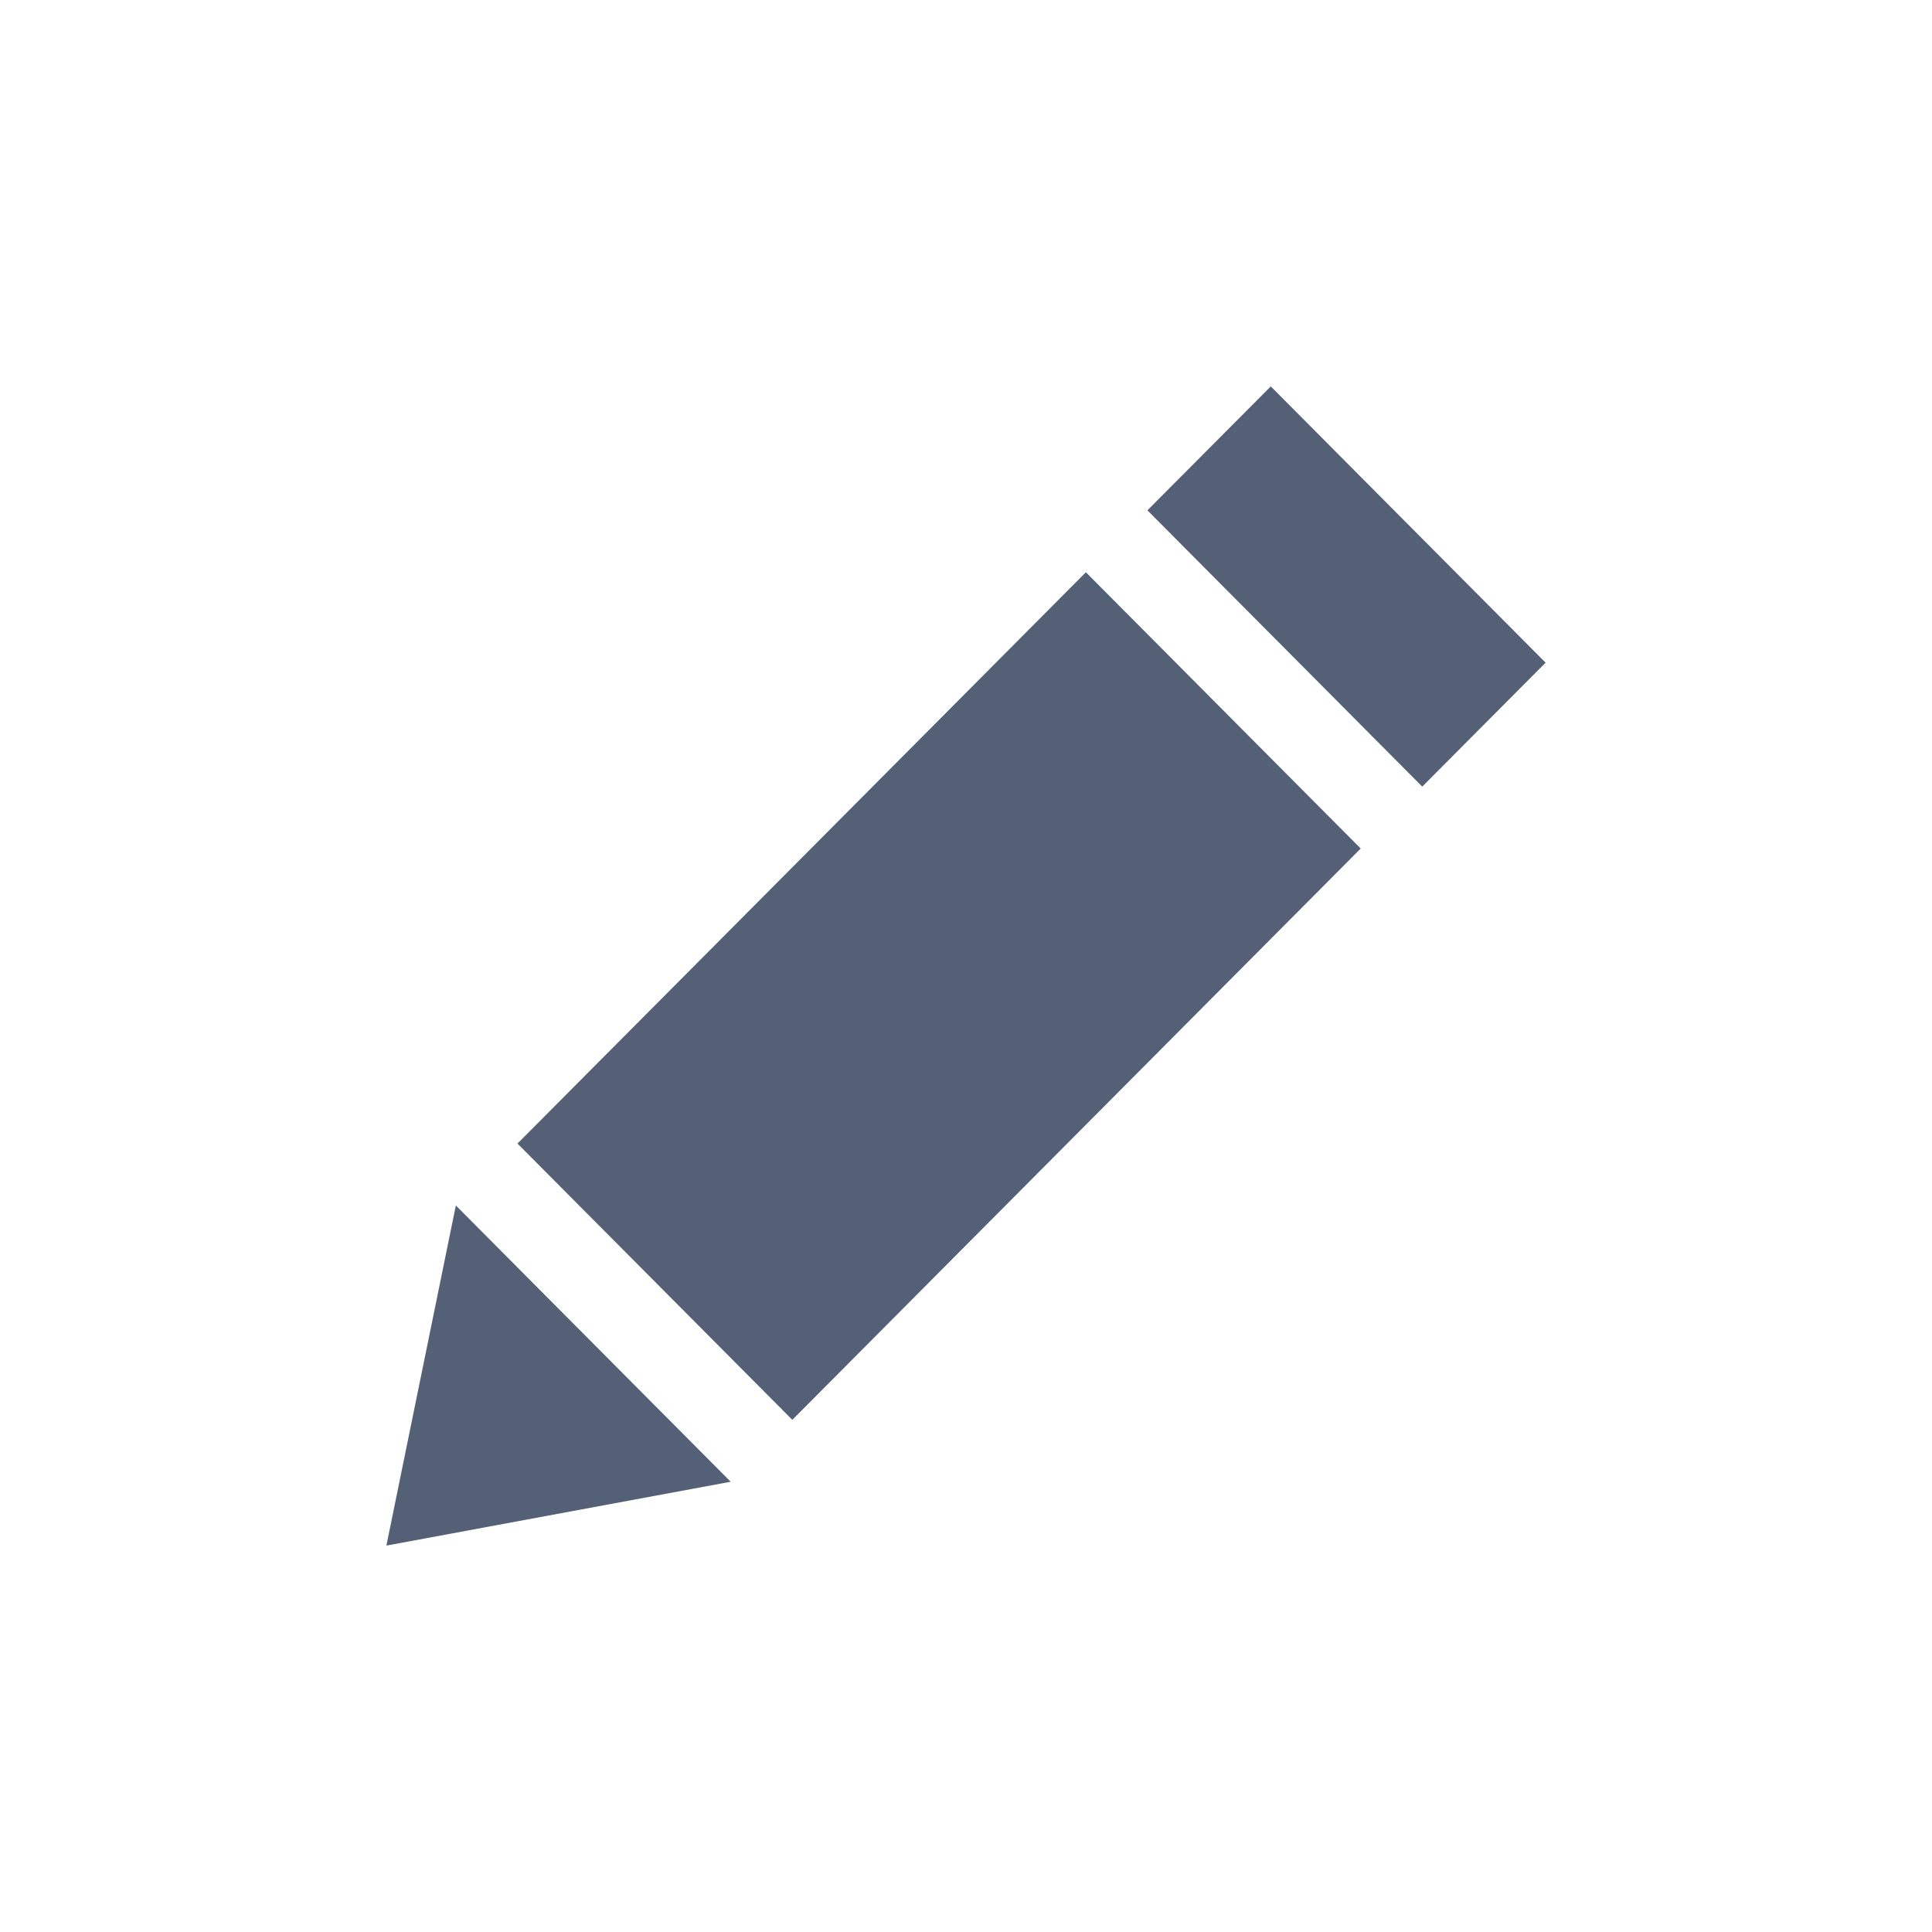
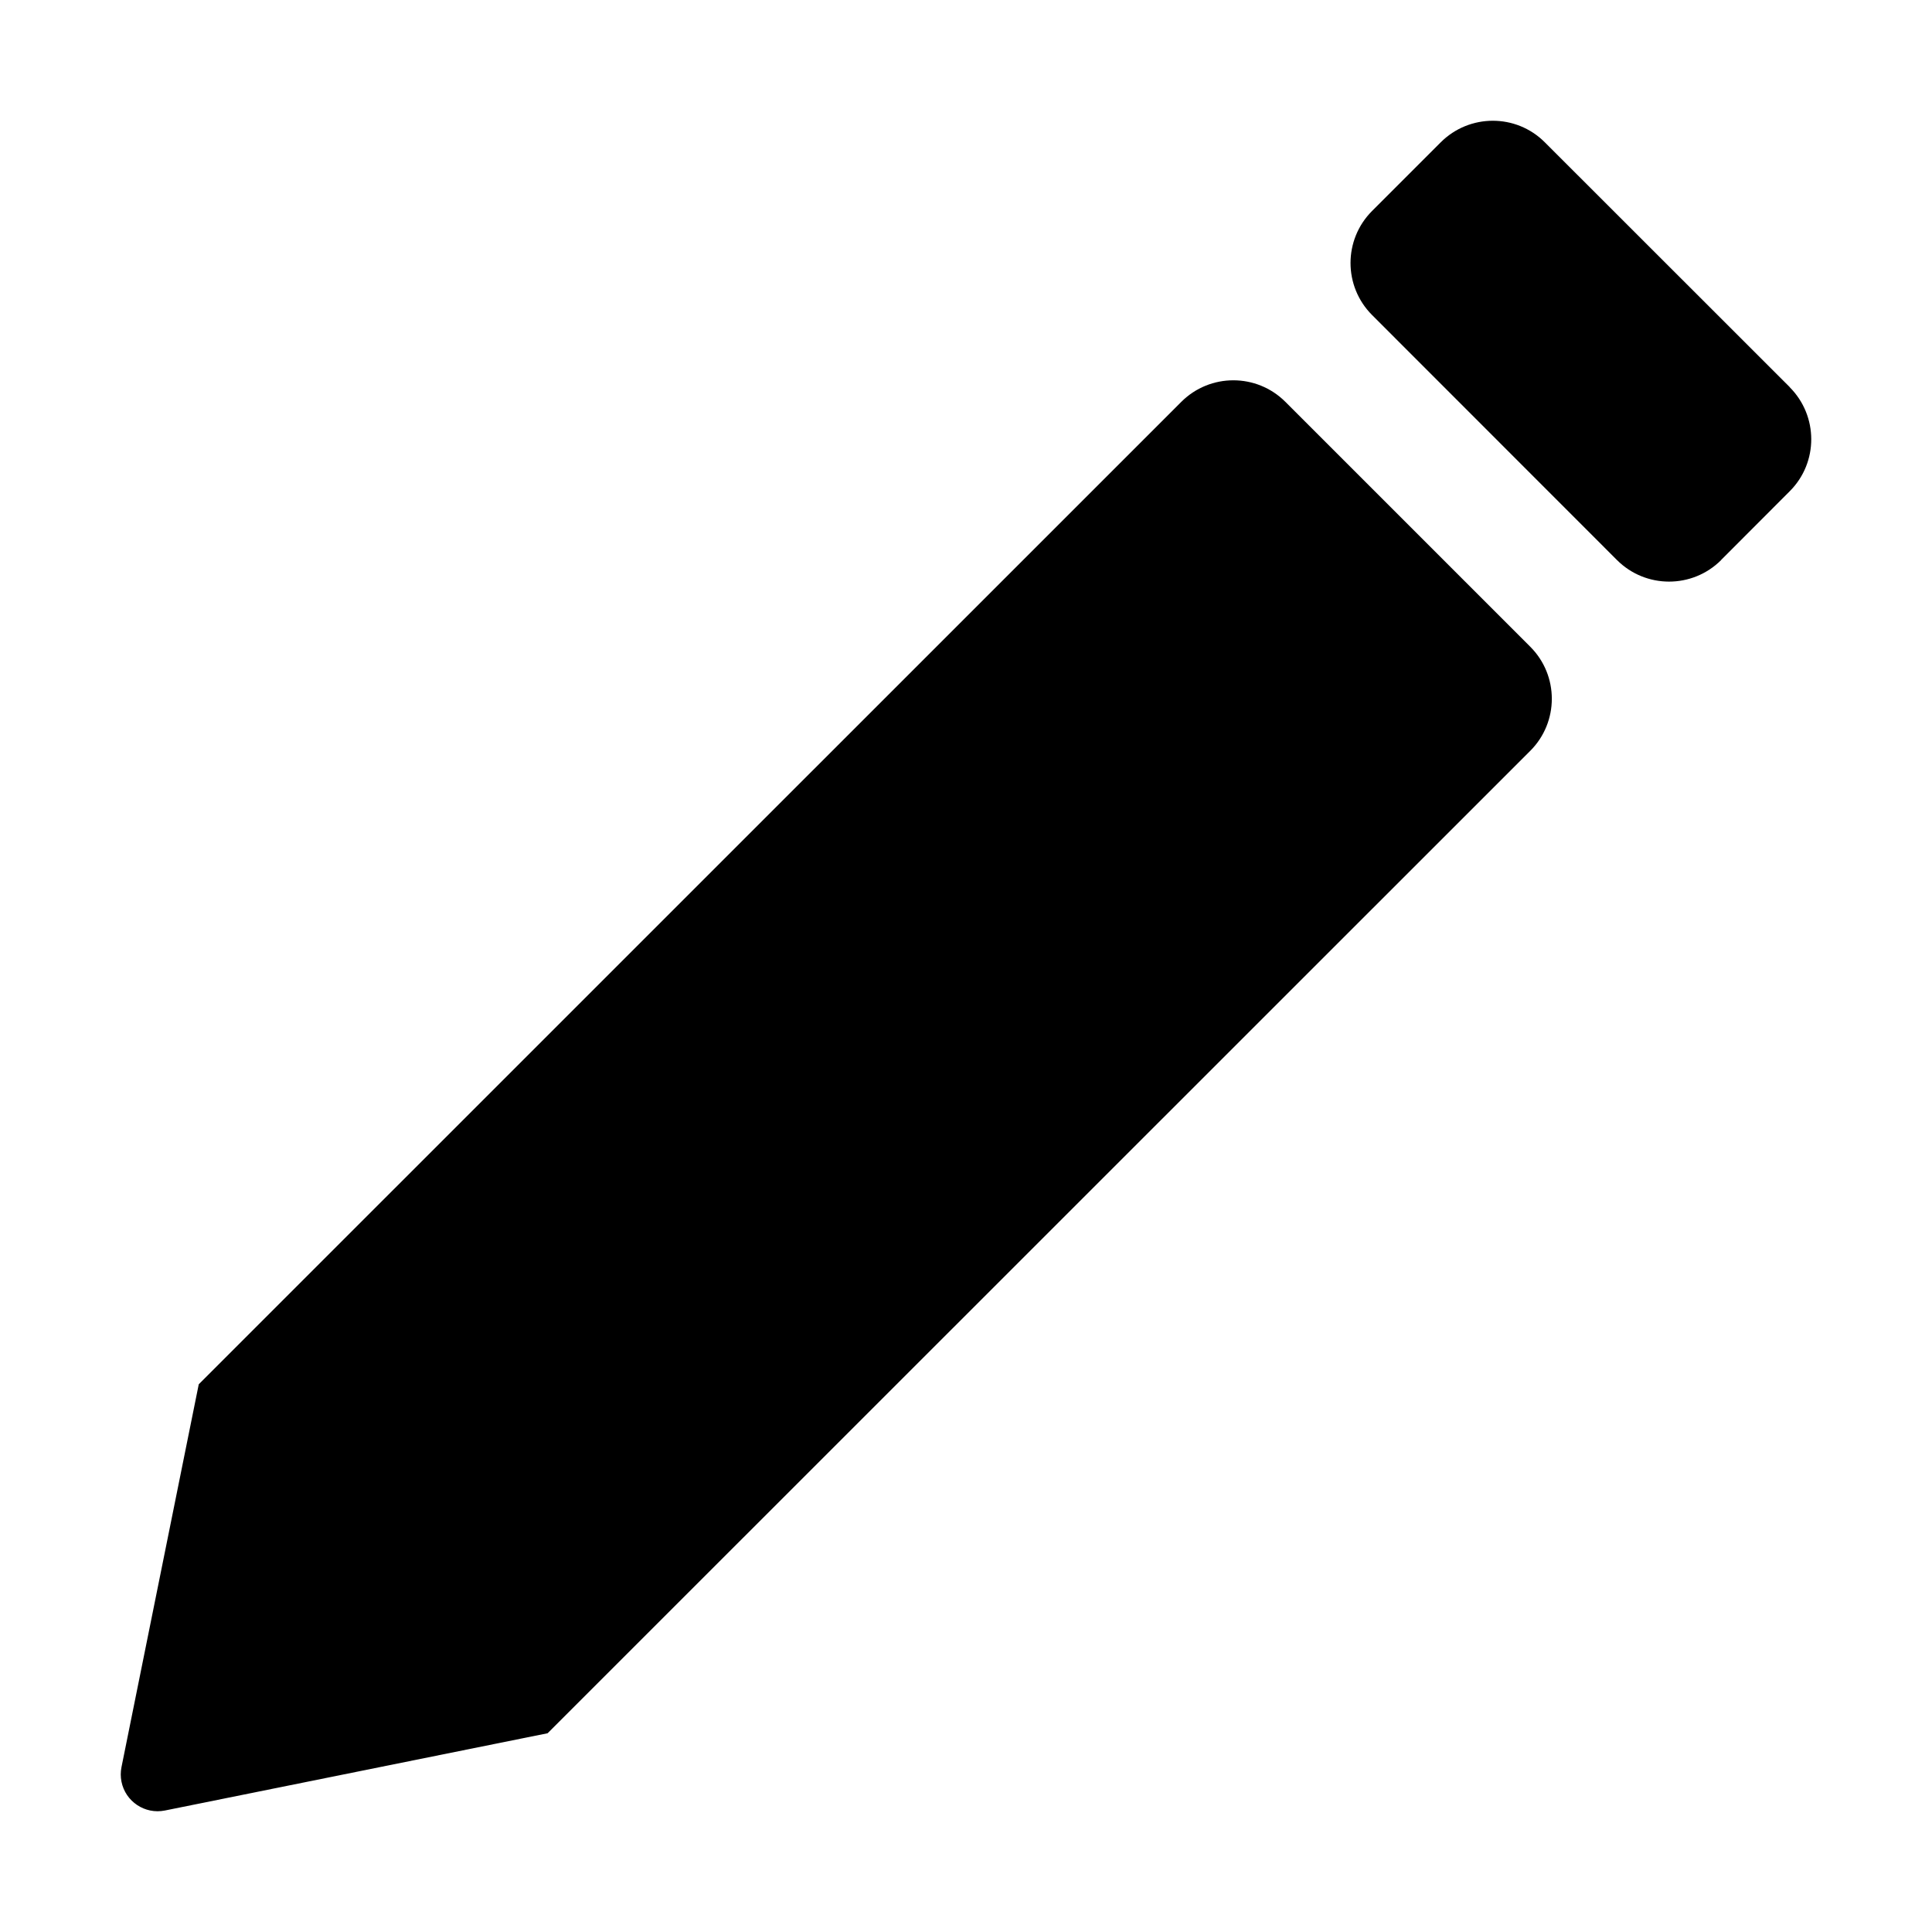
- <svg xmlns="http://www.w3.org/2000/svg" width="20px" height="20px" viewBox="0 0 20 20" version="1.1">
-   <g id="light" stroke="none" stroke-width="1" fill="none" fill-rule="evenodd">
-     <g id="终端窗口-自定义命令-编辑" transform="translate(-1021, -259)" fill="#536076">
-       <g id="edit-2" transform="translate(1021, 259)">
-         <g id="edit" transform="translate(4, 4)">
-           <path d="M3.564,11.339 L3.564,11.339 L0,12 L0.719,8.479 L0.719,8.479 L3.564,11.339 L3.564,11.339 Z M9.155,0 L7.878,1.283 L10.723,4.143 L12,2.86 L9.155,0 L9.155,0 Z M1.357,7.838 L4.202,10.698 L10.086,4.784 L7.241,1.924 L1.357,7.838 L1.357,7.838 Z" />
-         </g>
-       </g>
+ <svg xmlns="http://www.w3.org/2000/svg" width="16px" height="16px" viewBox="0 0 16 16" version="1.1">
+   <g id="edit" stroke="none" stroke-width="1" fill="none" fill-rule="evenodd">
+     <g id="ICON" transform="translate(1, 1)" fill="#000000" fill-rule="nonzero">
+       <path d="M3.535,13.354 L0.365,13.994 C0.2,14.027 0.039,13.92 0.006,13.755 C-0.002,13.716 -0.002,13.675 0.006,13.635 L0.646,10.464 L0.646,10.464 L8.783,2.328 C9.021,2.09 9.407,2.09 9.645,2.328 C9.645,2.328 9.645,2.328 9.645,2.328 L11.673,4.356 C11.911,4.594 11.911,4.98 11.673,5.218 C11.673,5.218 11.673,5.218 11.673,5.218 L3.535,13.354 L3.535,13.354 Z M13.822,2.206 L11.793,0.178 C11.555,-0.06 11.169,-0.059 10.931,0.179 L10.363,0.747 C10.125,0.985 10.125,1.371 10.363,1.609 L12.391,3.638 C12.629,3.876 13.015,3.876 13.253,3.639 C13.253,3.638 13.253,3.638 13.253,3.638 L13.822,3.068 C14.06,2.83 14.059,2.444 13.821,2.206 Z" id="形状" />
    </g>
  </g>
</svg>
